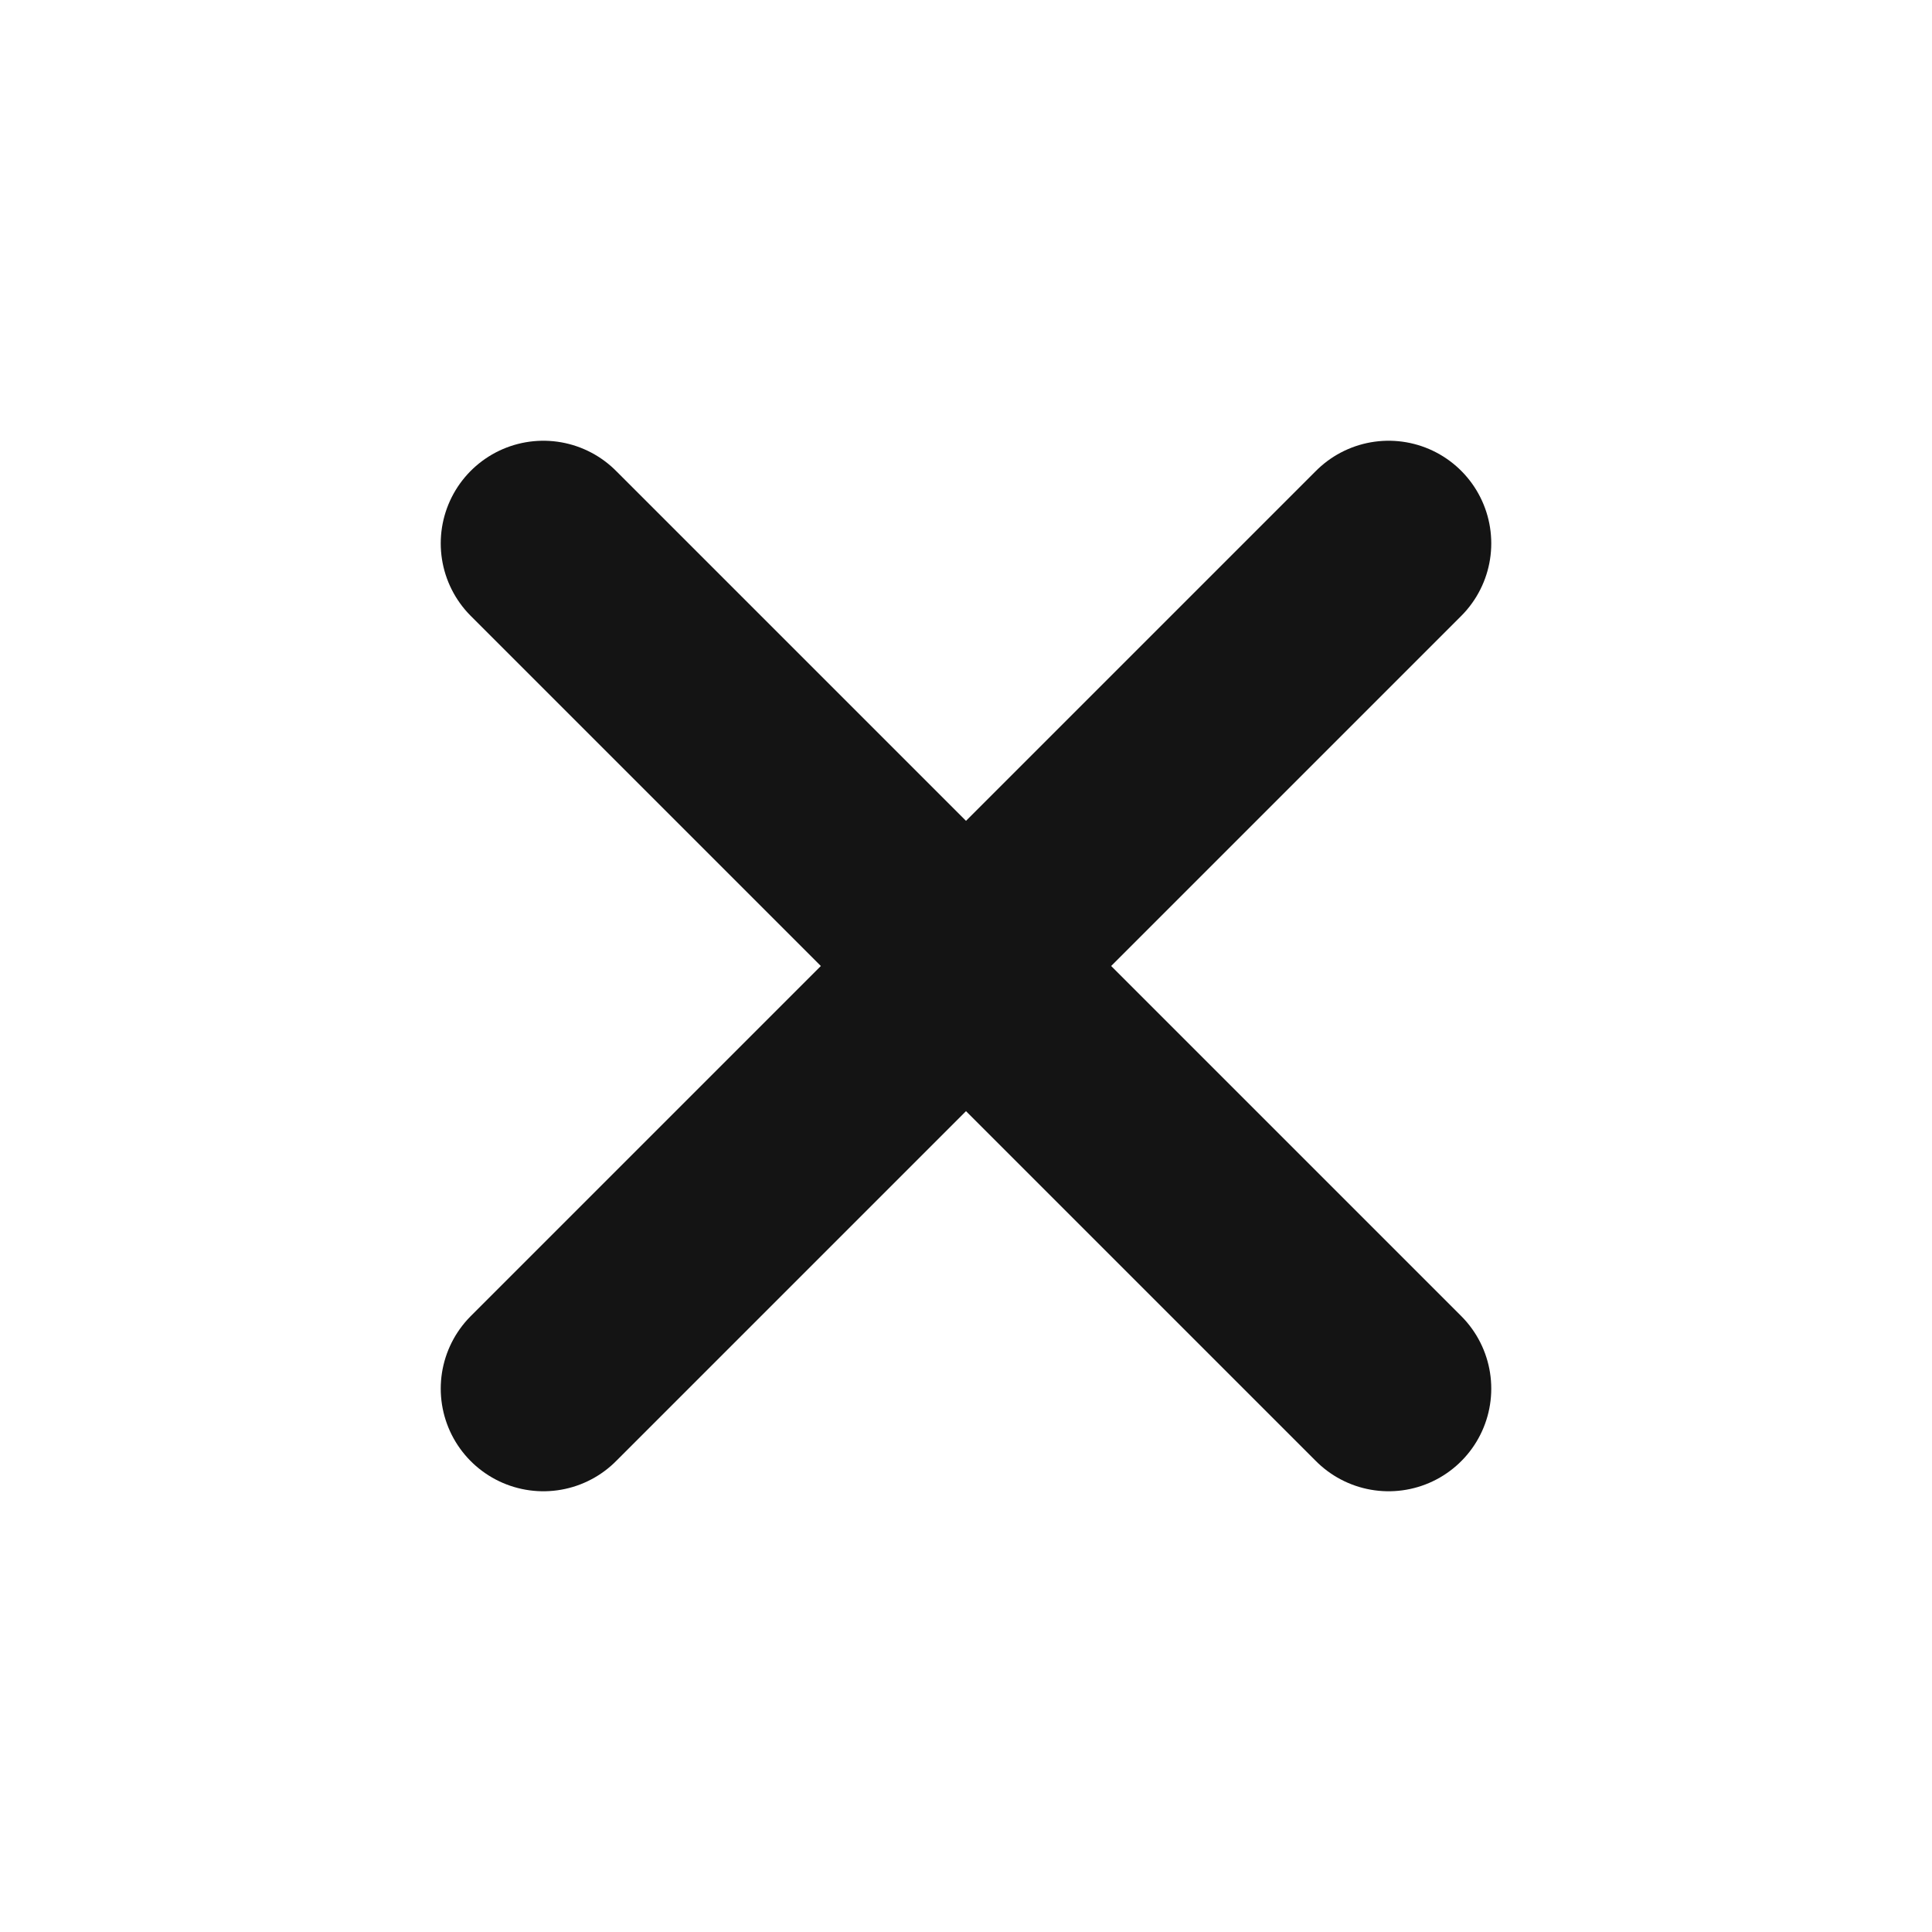
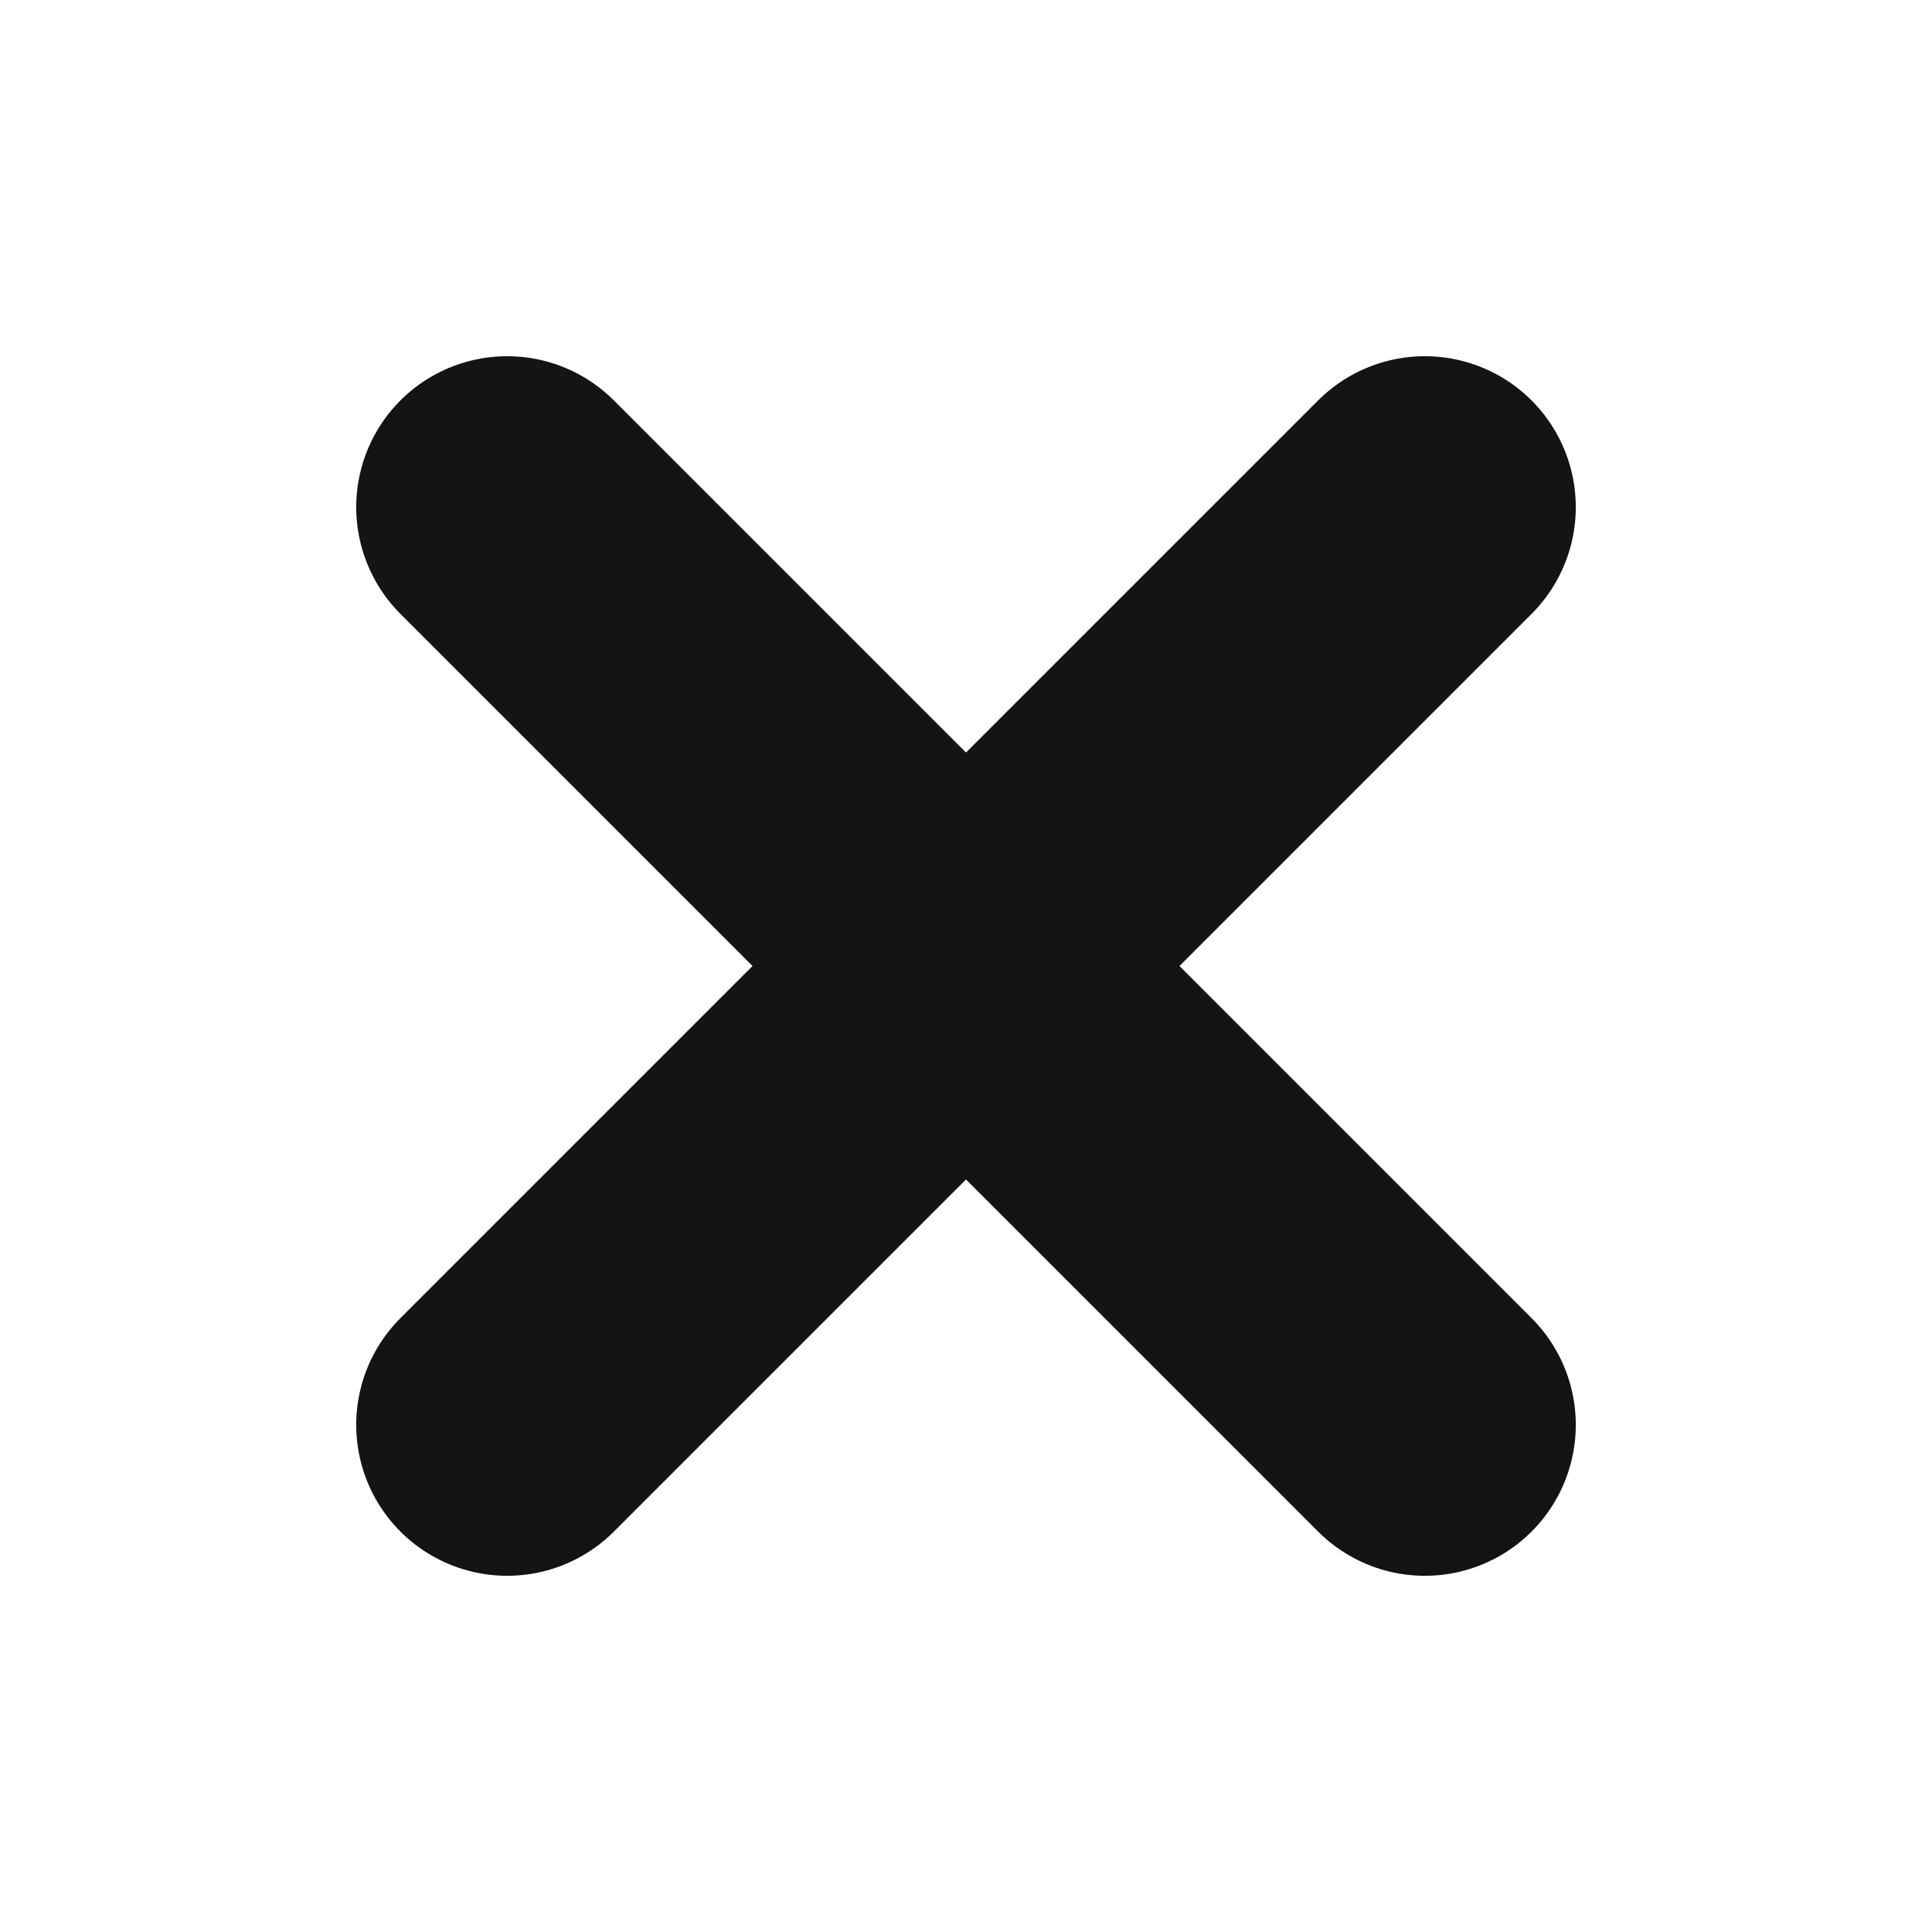
<svg xmlns="http://www.w3.org/2000/svg" width="16" height="16" viewBox="0 0 16 16">
-   <path d="M4.5 4.5 L11.5 11.5 M11.5 4.5 L4.5 11.5" fill="none" stroke="#141414" stroke-width="1.7" stroke-linecap="round" />
+   <path d="M4.2 4.2 L11.8 11.8 M11.8 4.2 L4.2 11.8" fill="none" stroke="#141414" stroke-width="2.5" stroke-linecap="round" />
</svg>
